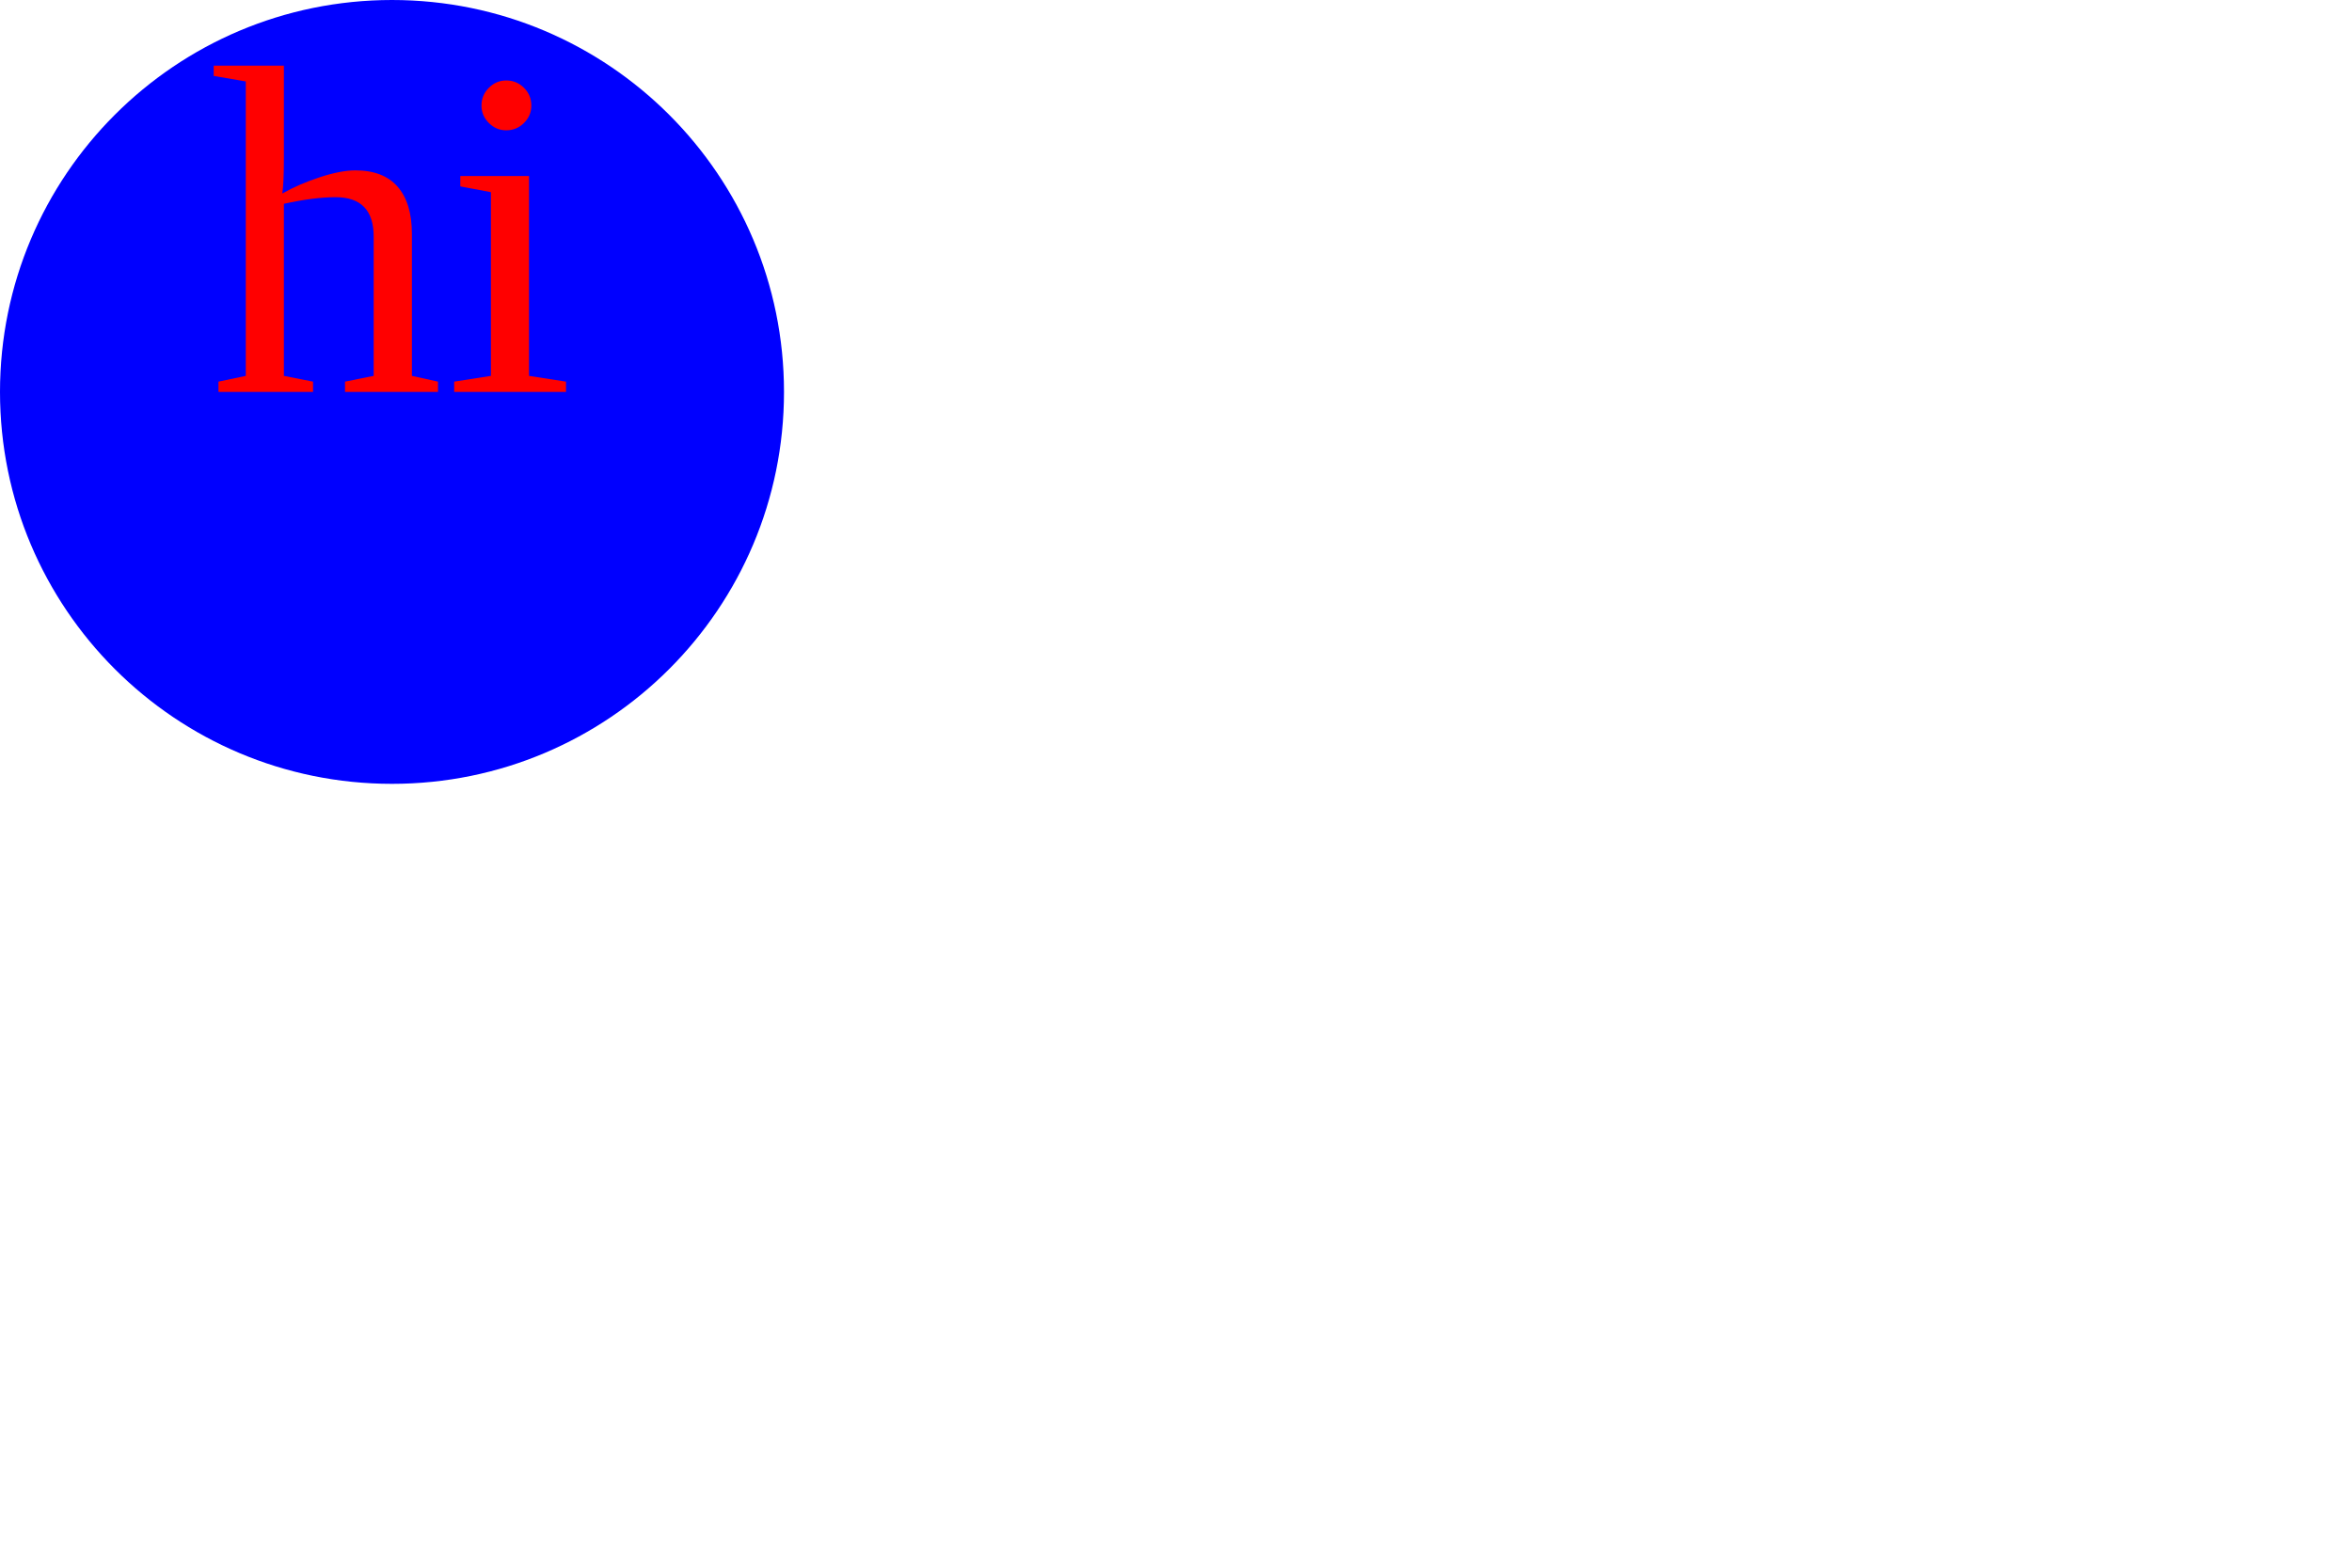
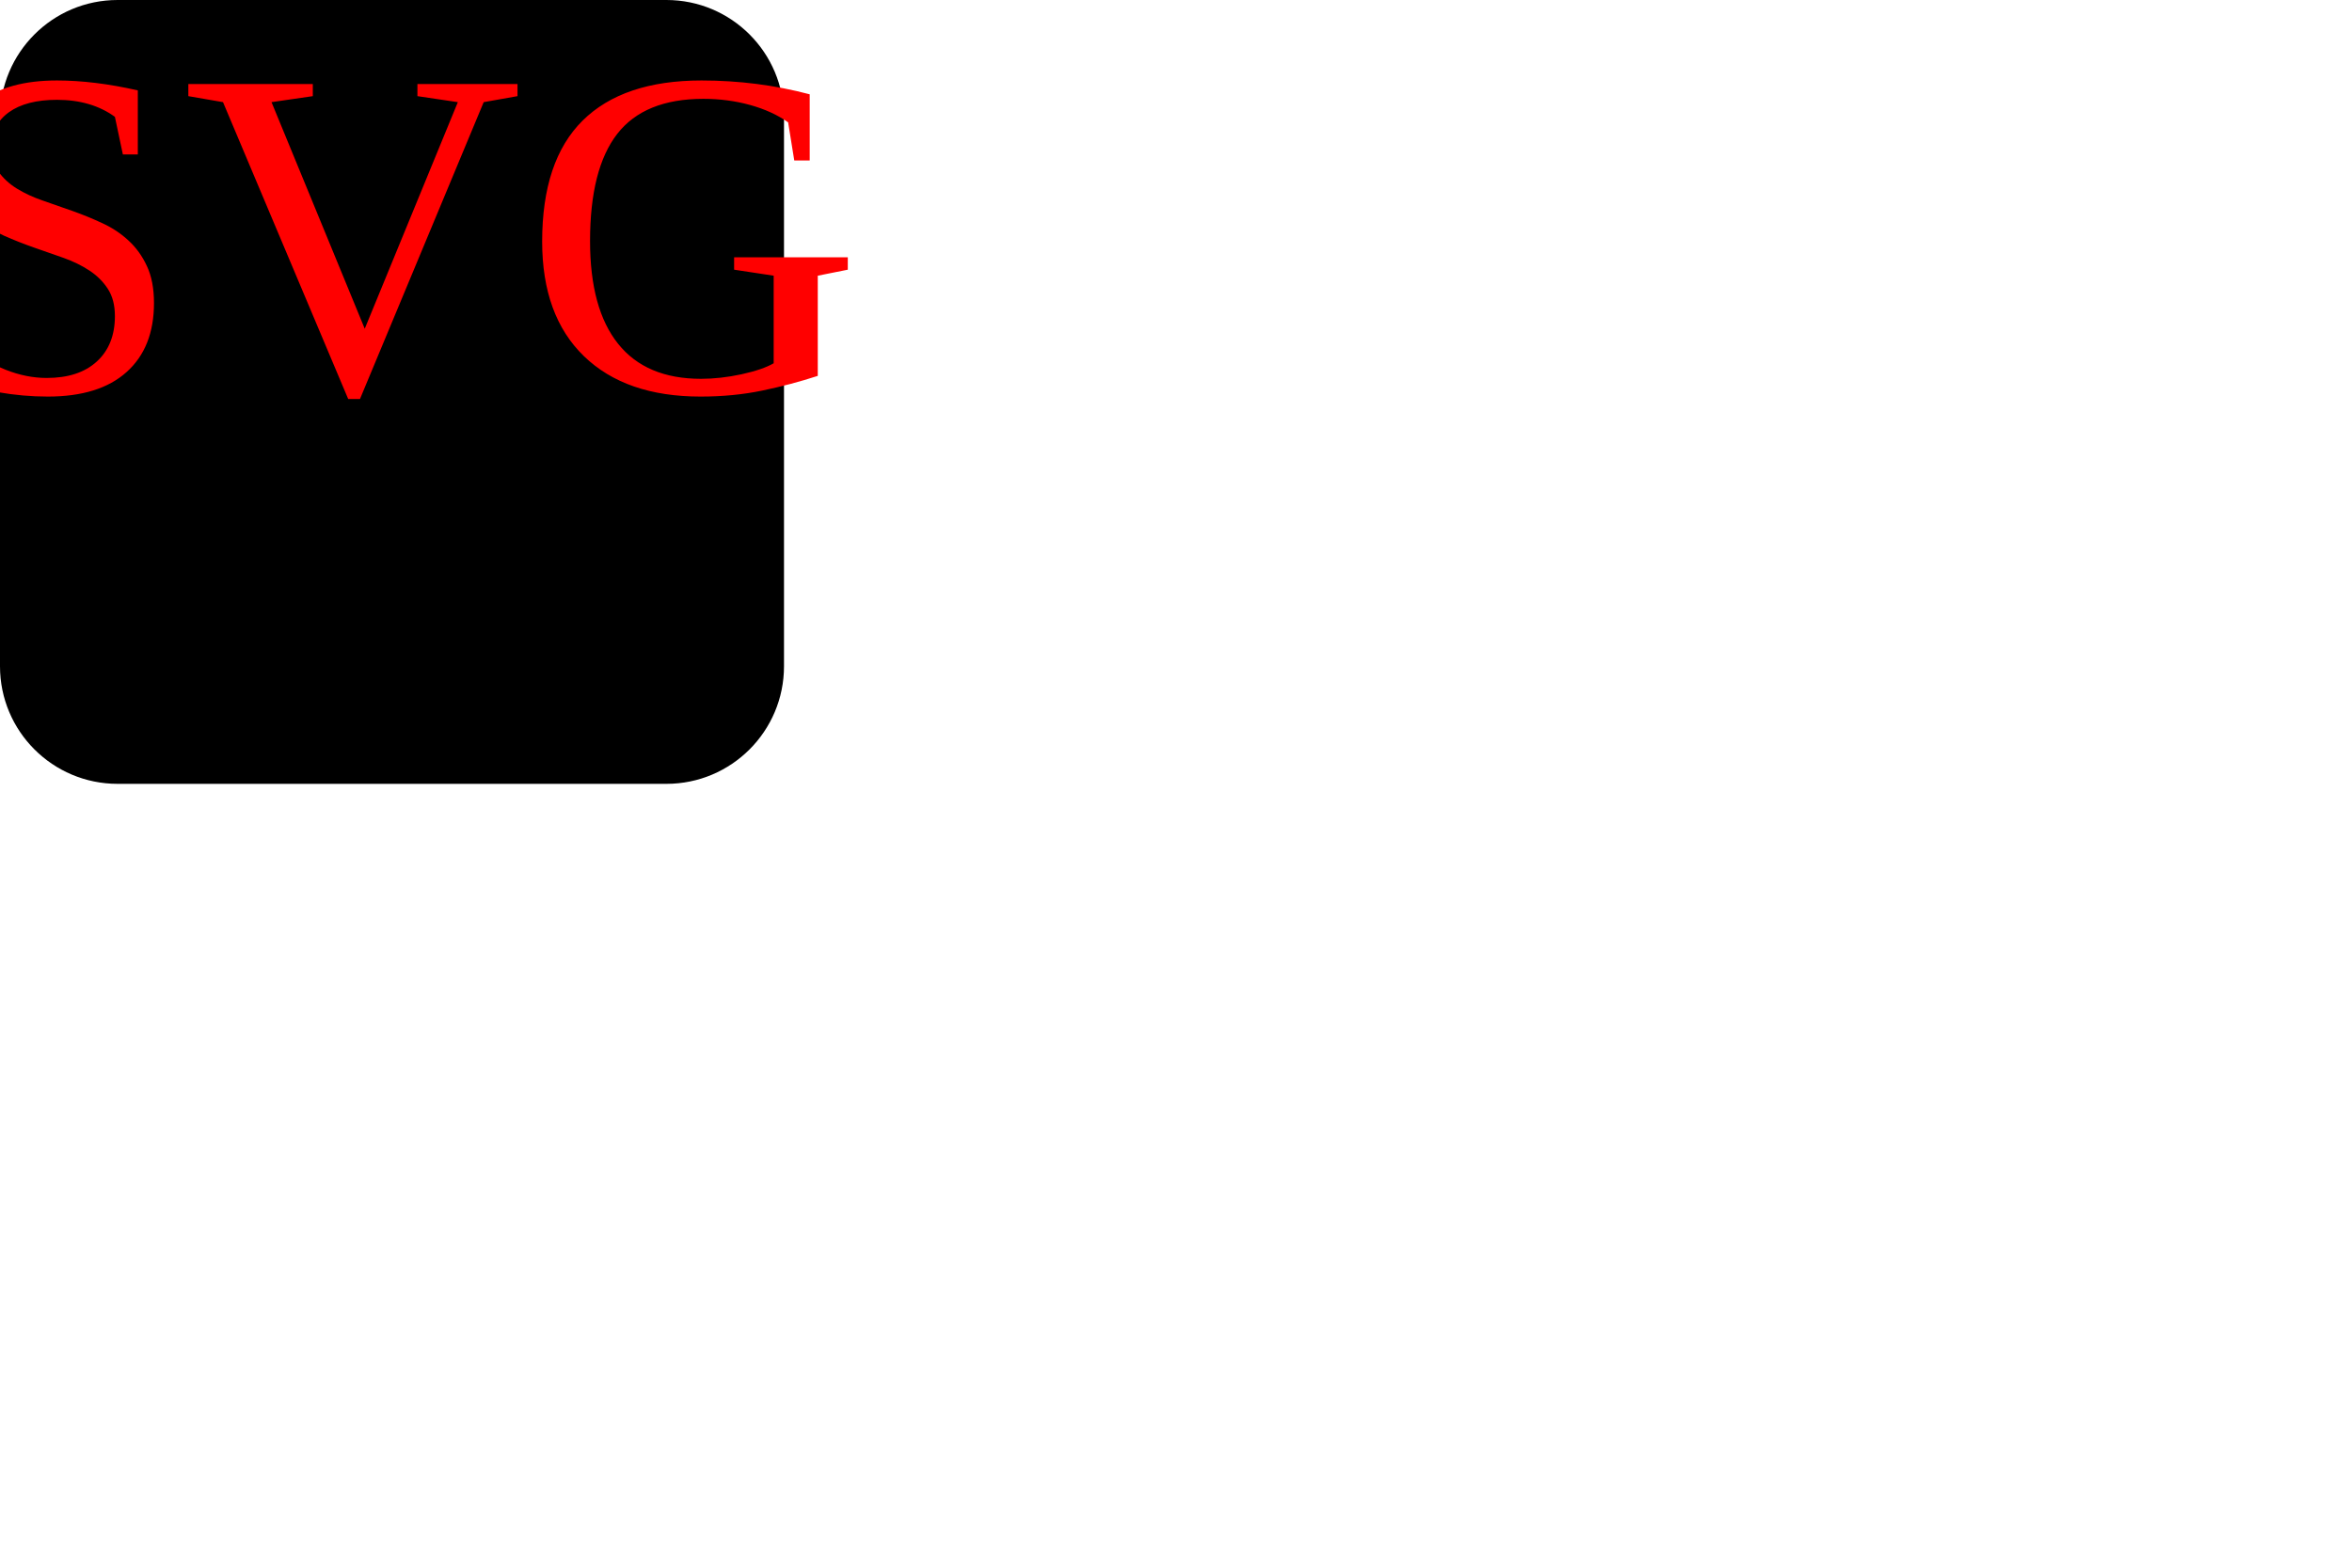
<svg xmlns="http://www.w3.org/2000/svg" version="1.1" height="200" width="300">
-   <circle cx="50" cy="50" r="50" fill="blue" />
-   <text x="50" y="50" font-size="60" text-anchor="middle" fill="red">hi</text>
+   <rect width="100" height="100" rx="15" fill="black" />
+   <text x="50" y="50" font-size="60" text-anchor="middle" fill="red">SVG</text>
</svg>
